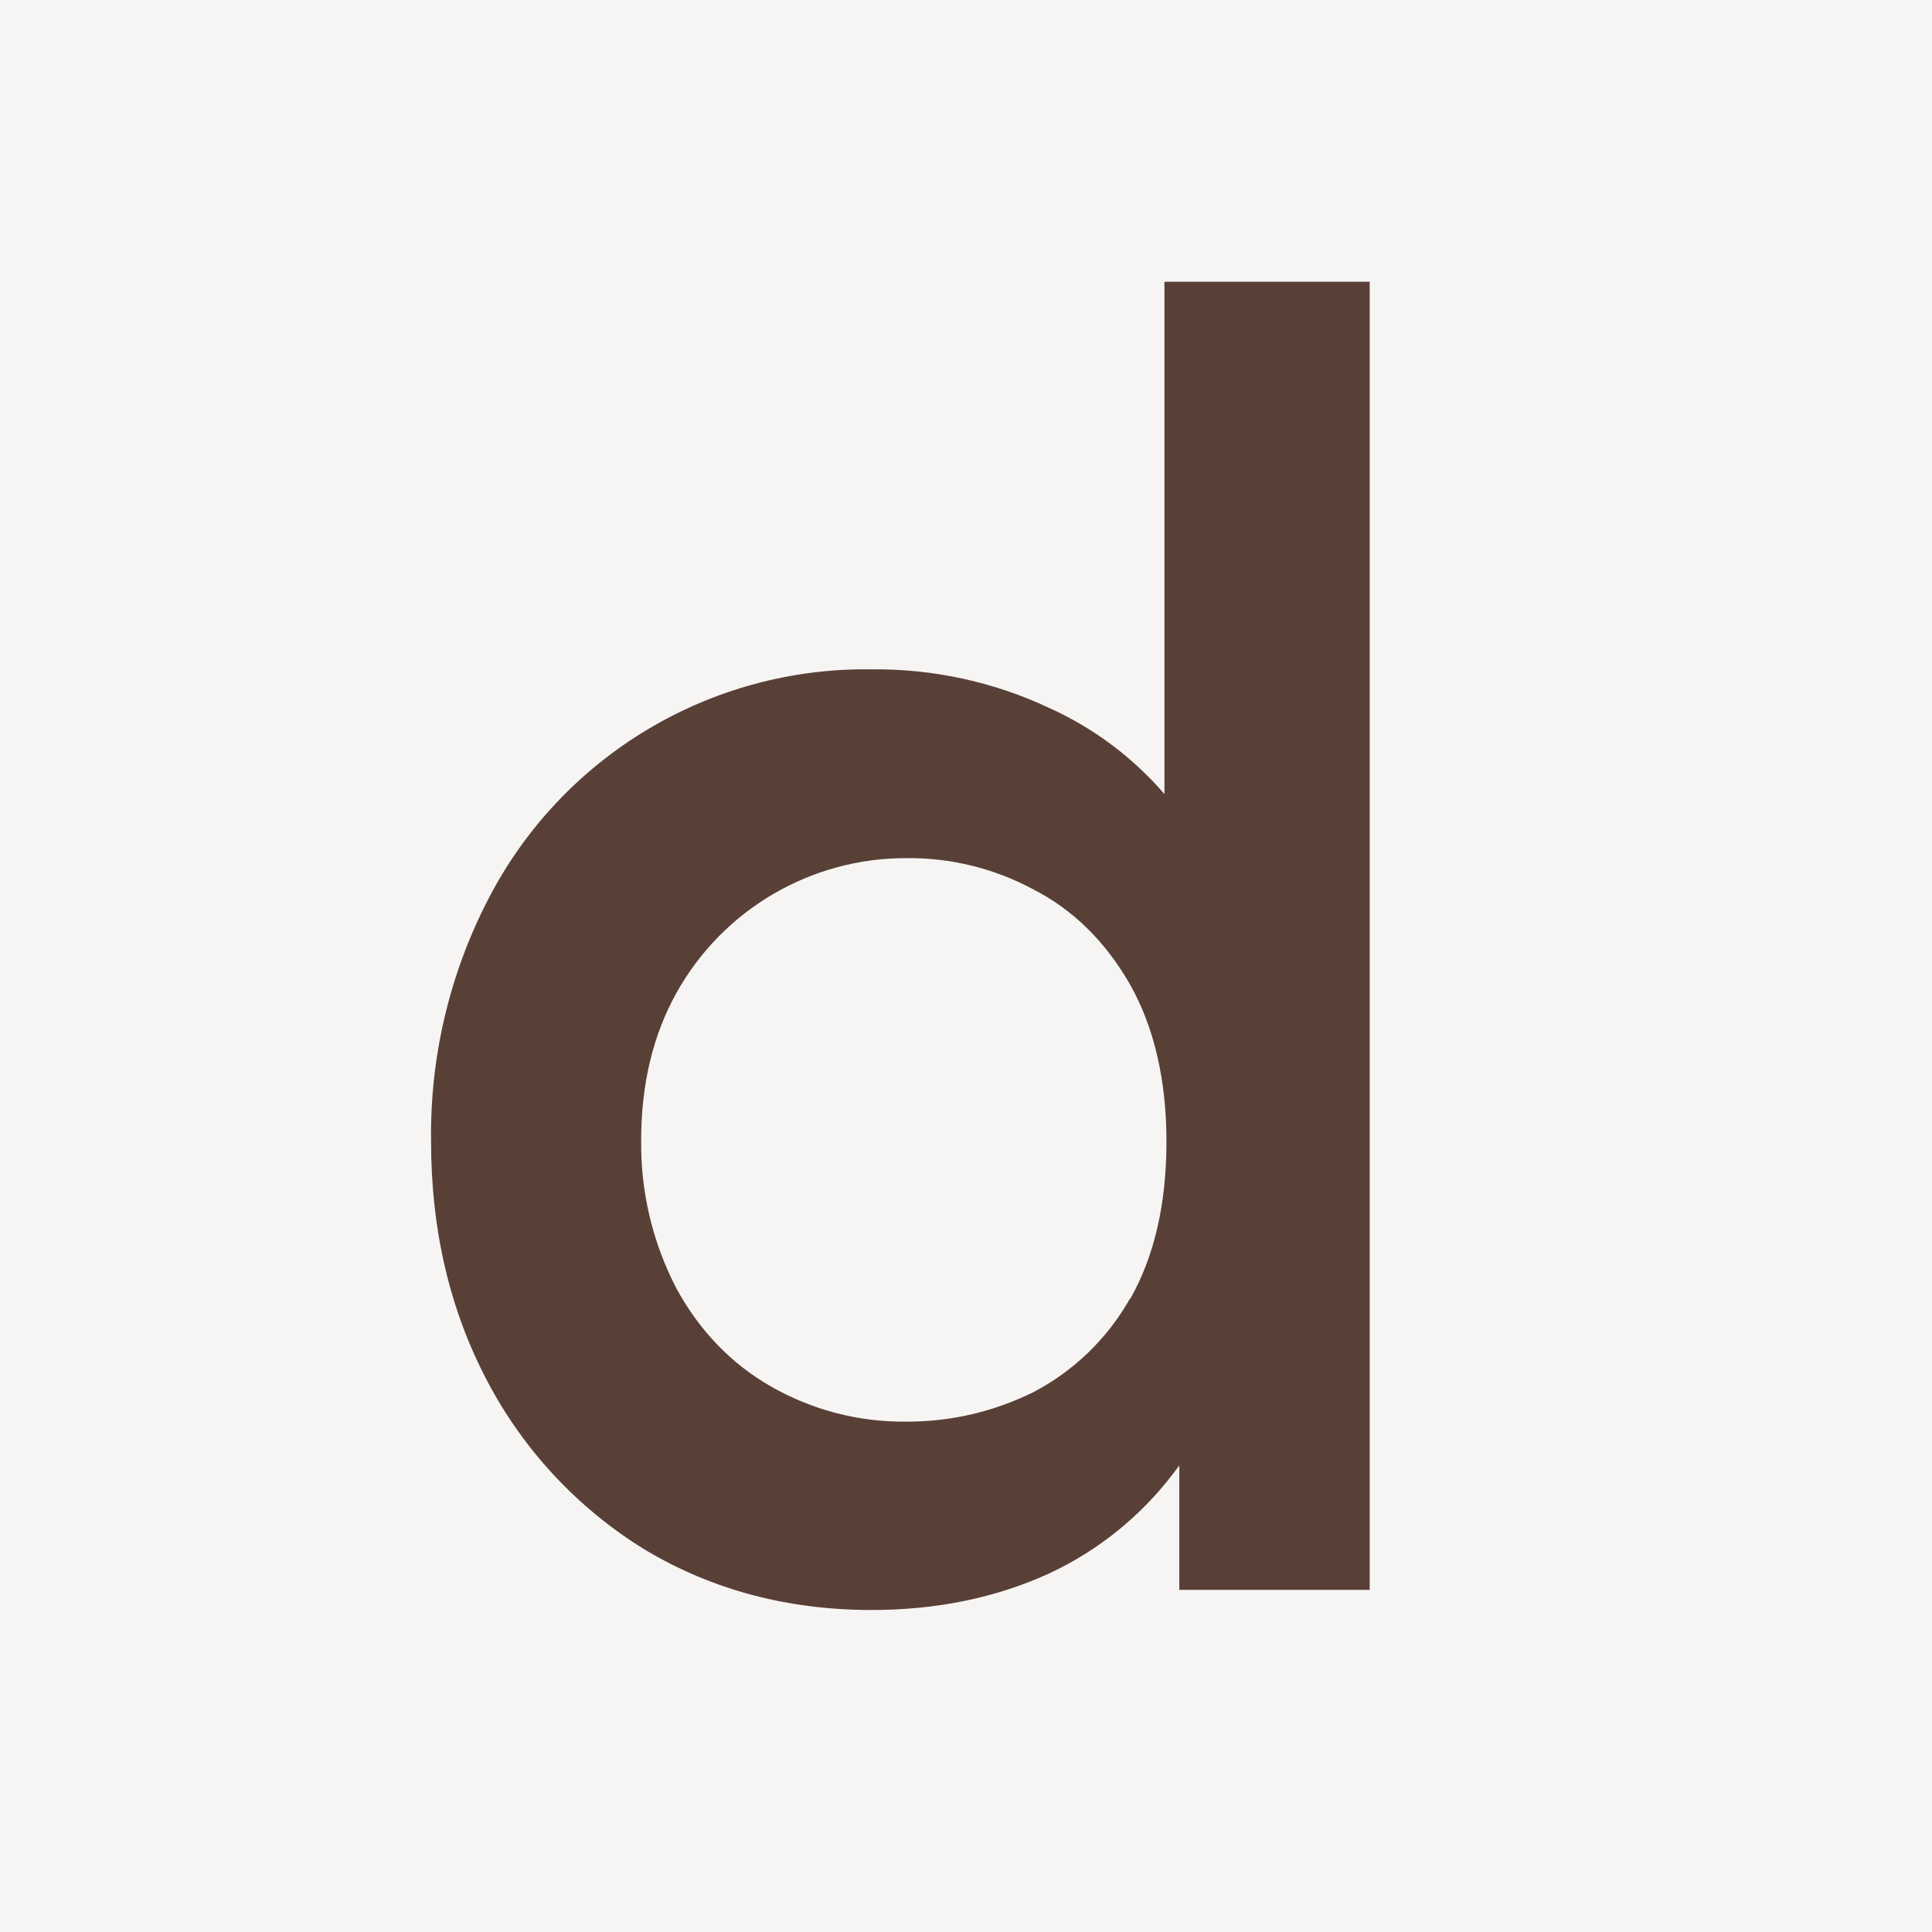
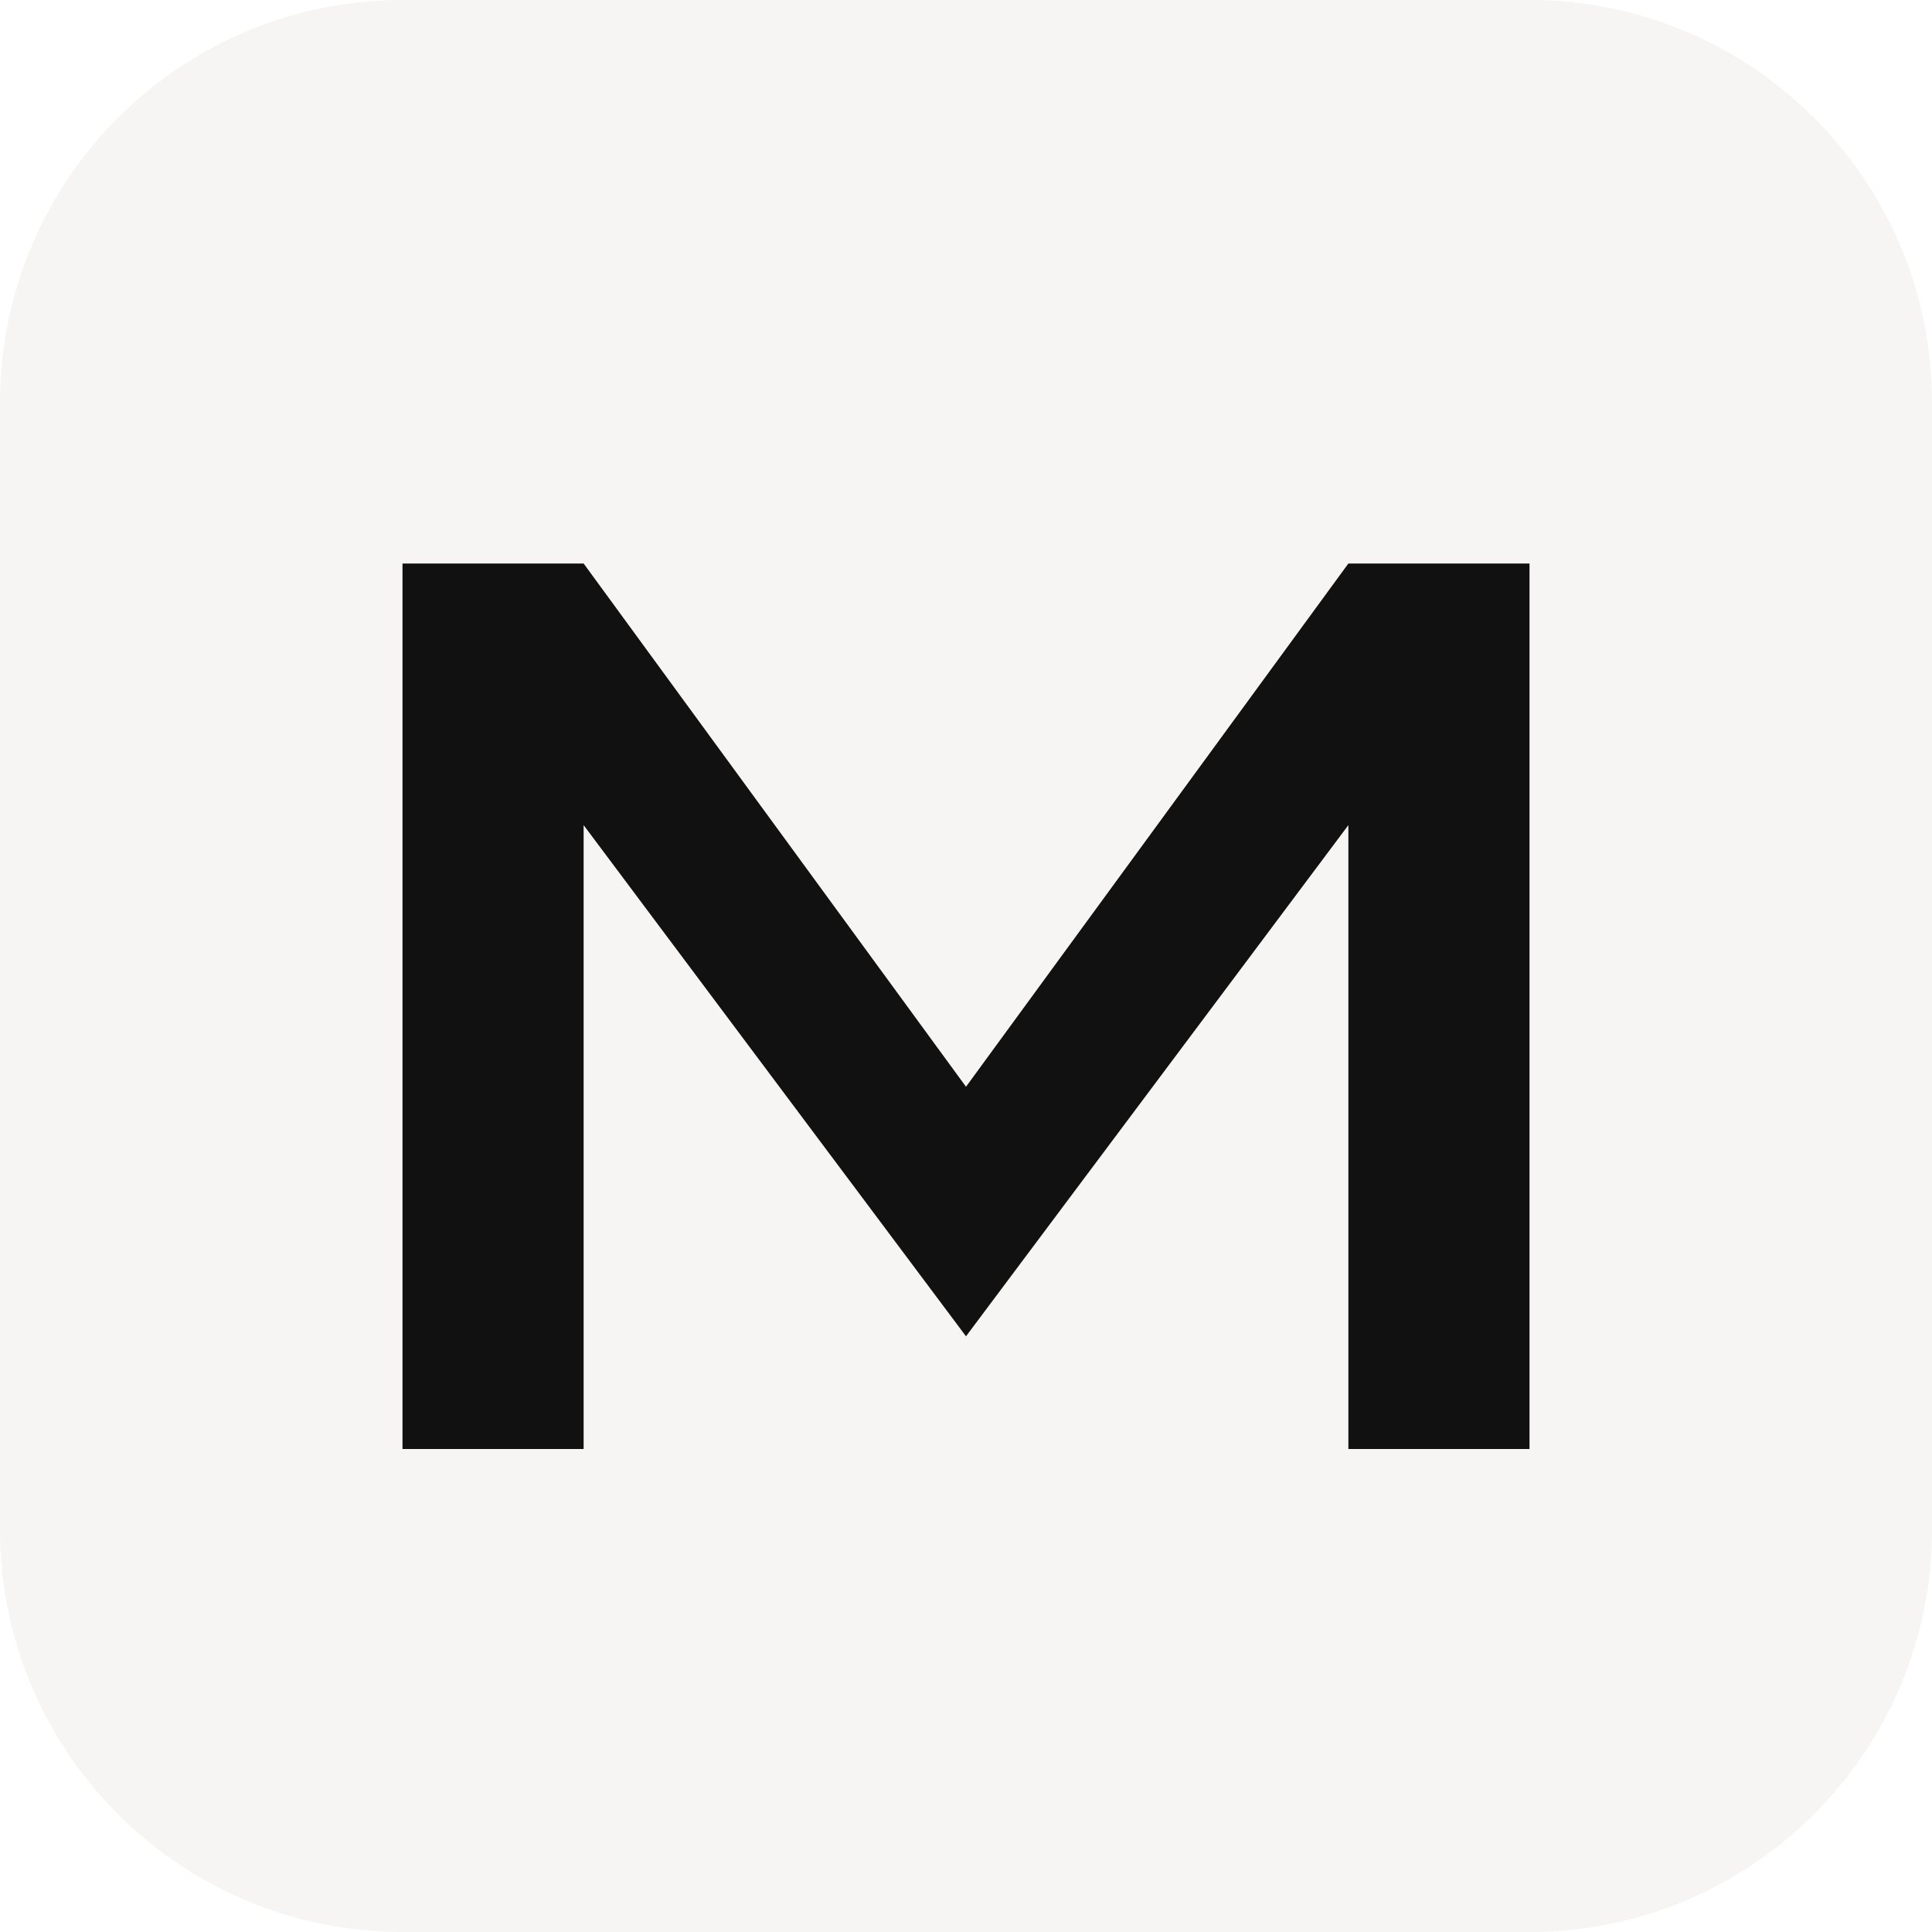
<svg xmlns="http://www.w3.org/2000/svg" width="48" height="48" viewBox="0 0 48 48">
-   <style>.c1{fill:#594037}.c2{fill:#F6F5F4}@media(prefers-color-scheme:dark){.c1{fill:#F6F5F4}.c2{fill:none}}</style>
-   <path class="c2" d="M0 0h48v48H0z" />
-   <path class="c1" d="M28.94 19.74a8.26 8.26 0 0 0-2.87-2.15 10.1 10.1 0 0 0-4.4-.96 10.54 10.54 0 0 0-9.55 5.73 12.7 12.7 0 0 0-1.41 6c0 2.21.47 4.2 1.4 5.96a10.82 10.82 0 0 0 3.91 4.18c1.67 1 3.55 1.5 5.64 1.5 1.6 0 3.08-.3 4.41-.91a8.25 8.25 0 0 0 3.07-2.47l.16-.21v3.09h4.73V7h-5.1v12.74Zm-.87 12.53a5.9 5.9 0 0 1-2.4 2.32c-.98.48-2.02.73-3.14.73a6.62 6.62 0 0 1-3.37-.87c-1-.57-1.79-1.4-2.36-2.45a7.77 7.77 0 0 1-.87-3.68c0-1.4.3-2.61.87-3.64a6.52 6.52 0 0 1 5.73-3.36 6.5 6.5 0 0 1 3.13.77c1 .51 1.8 1.3 2.41 2.36.6 1.06.91 2.37.91 3.91 0 1.55-.3 2.85-.9 3.91Z" />
+   <style>.c1{fill:#111111}.c2{fill:#F6F5F4}@media(prefers-color-scheme:dark){.c1{fill:#F6F5F4}.c2{fill:#111111}}</style>
+   <rect class="c2" width="48" height="48" rx="10" />
+   <path class="c1" d="M10 36V14h4.5l9.5 13 9.5-13H38v22h-4.5V20.5L24 33.2 14.5 20.5V36H10z" />
</svg>
